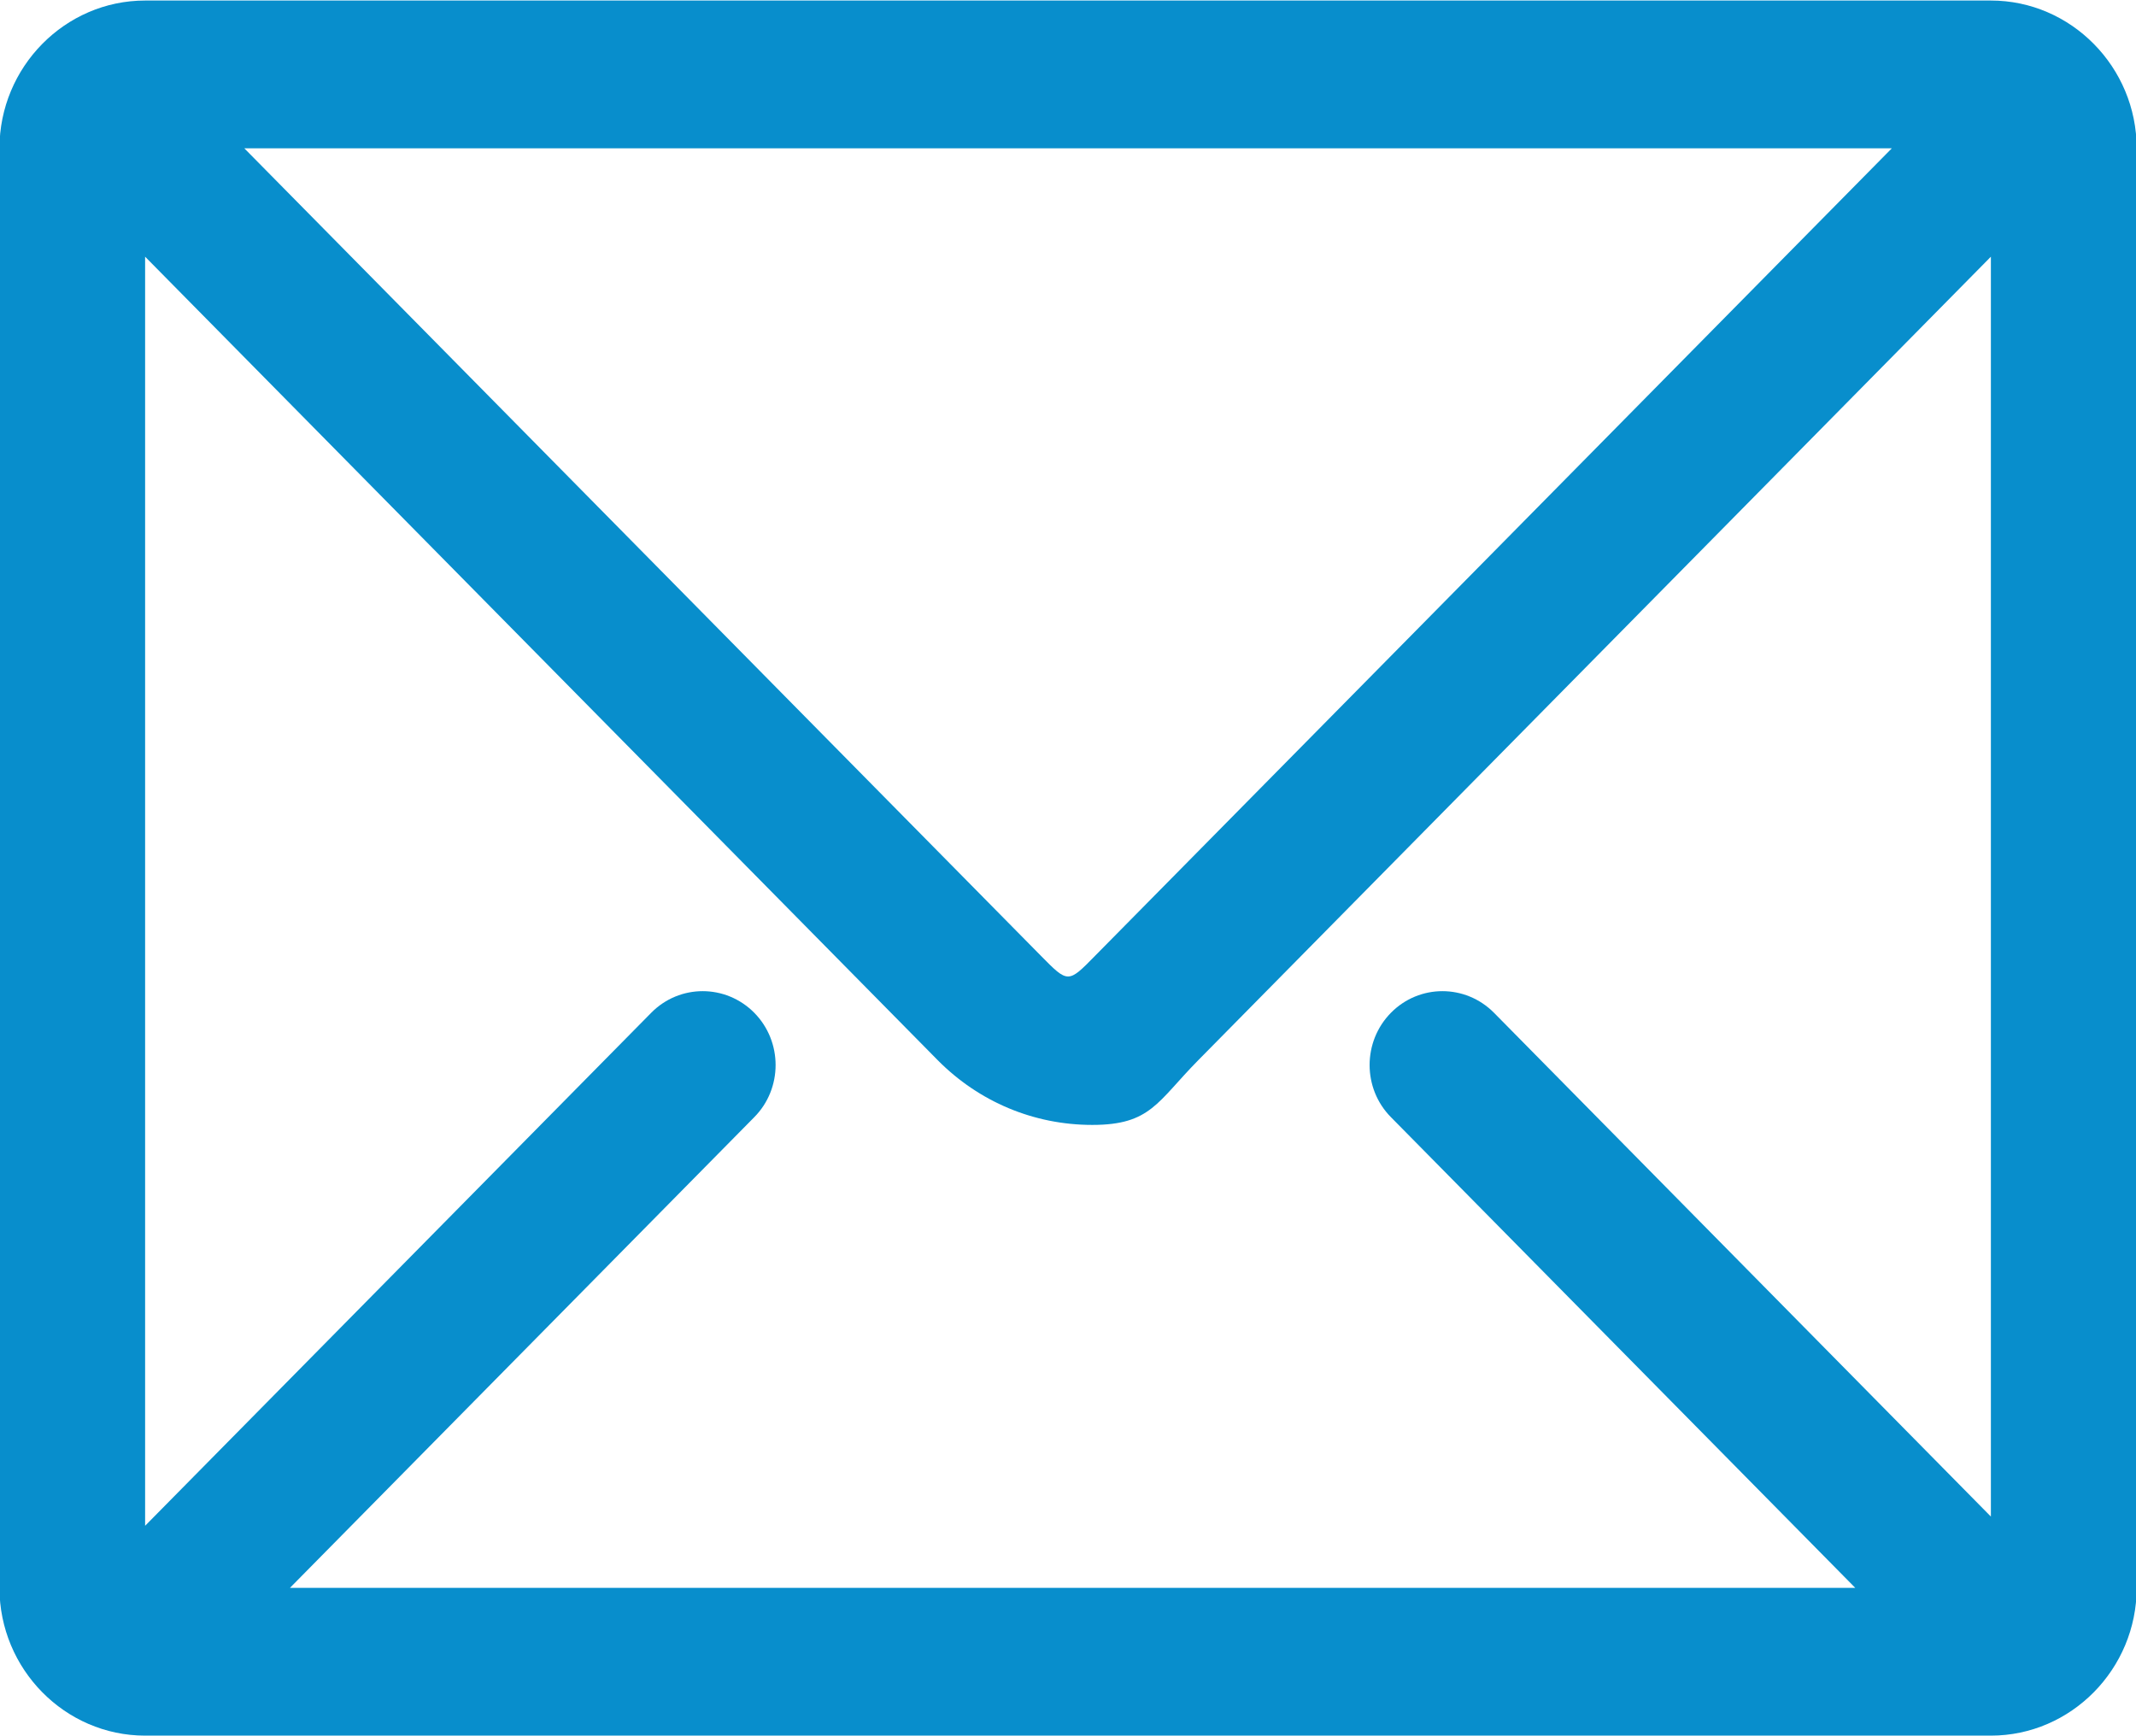
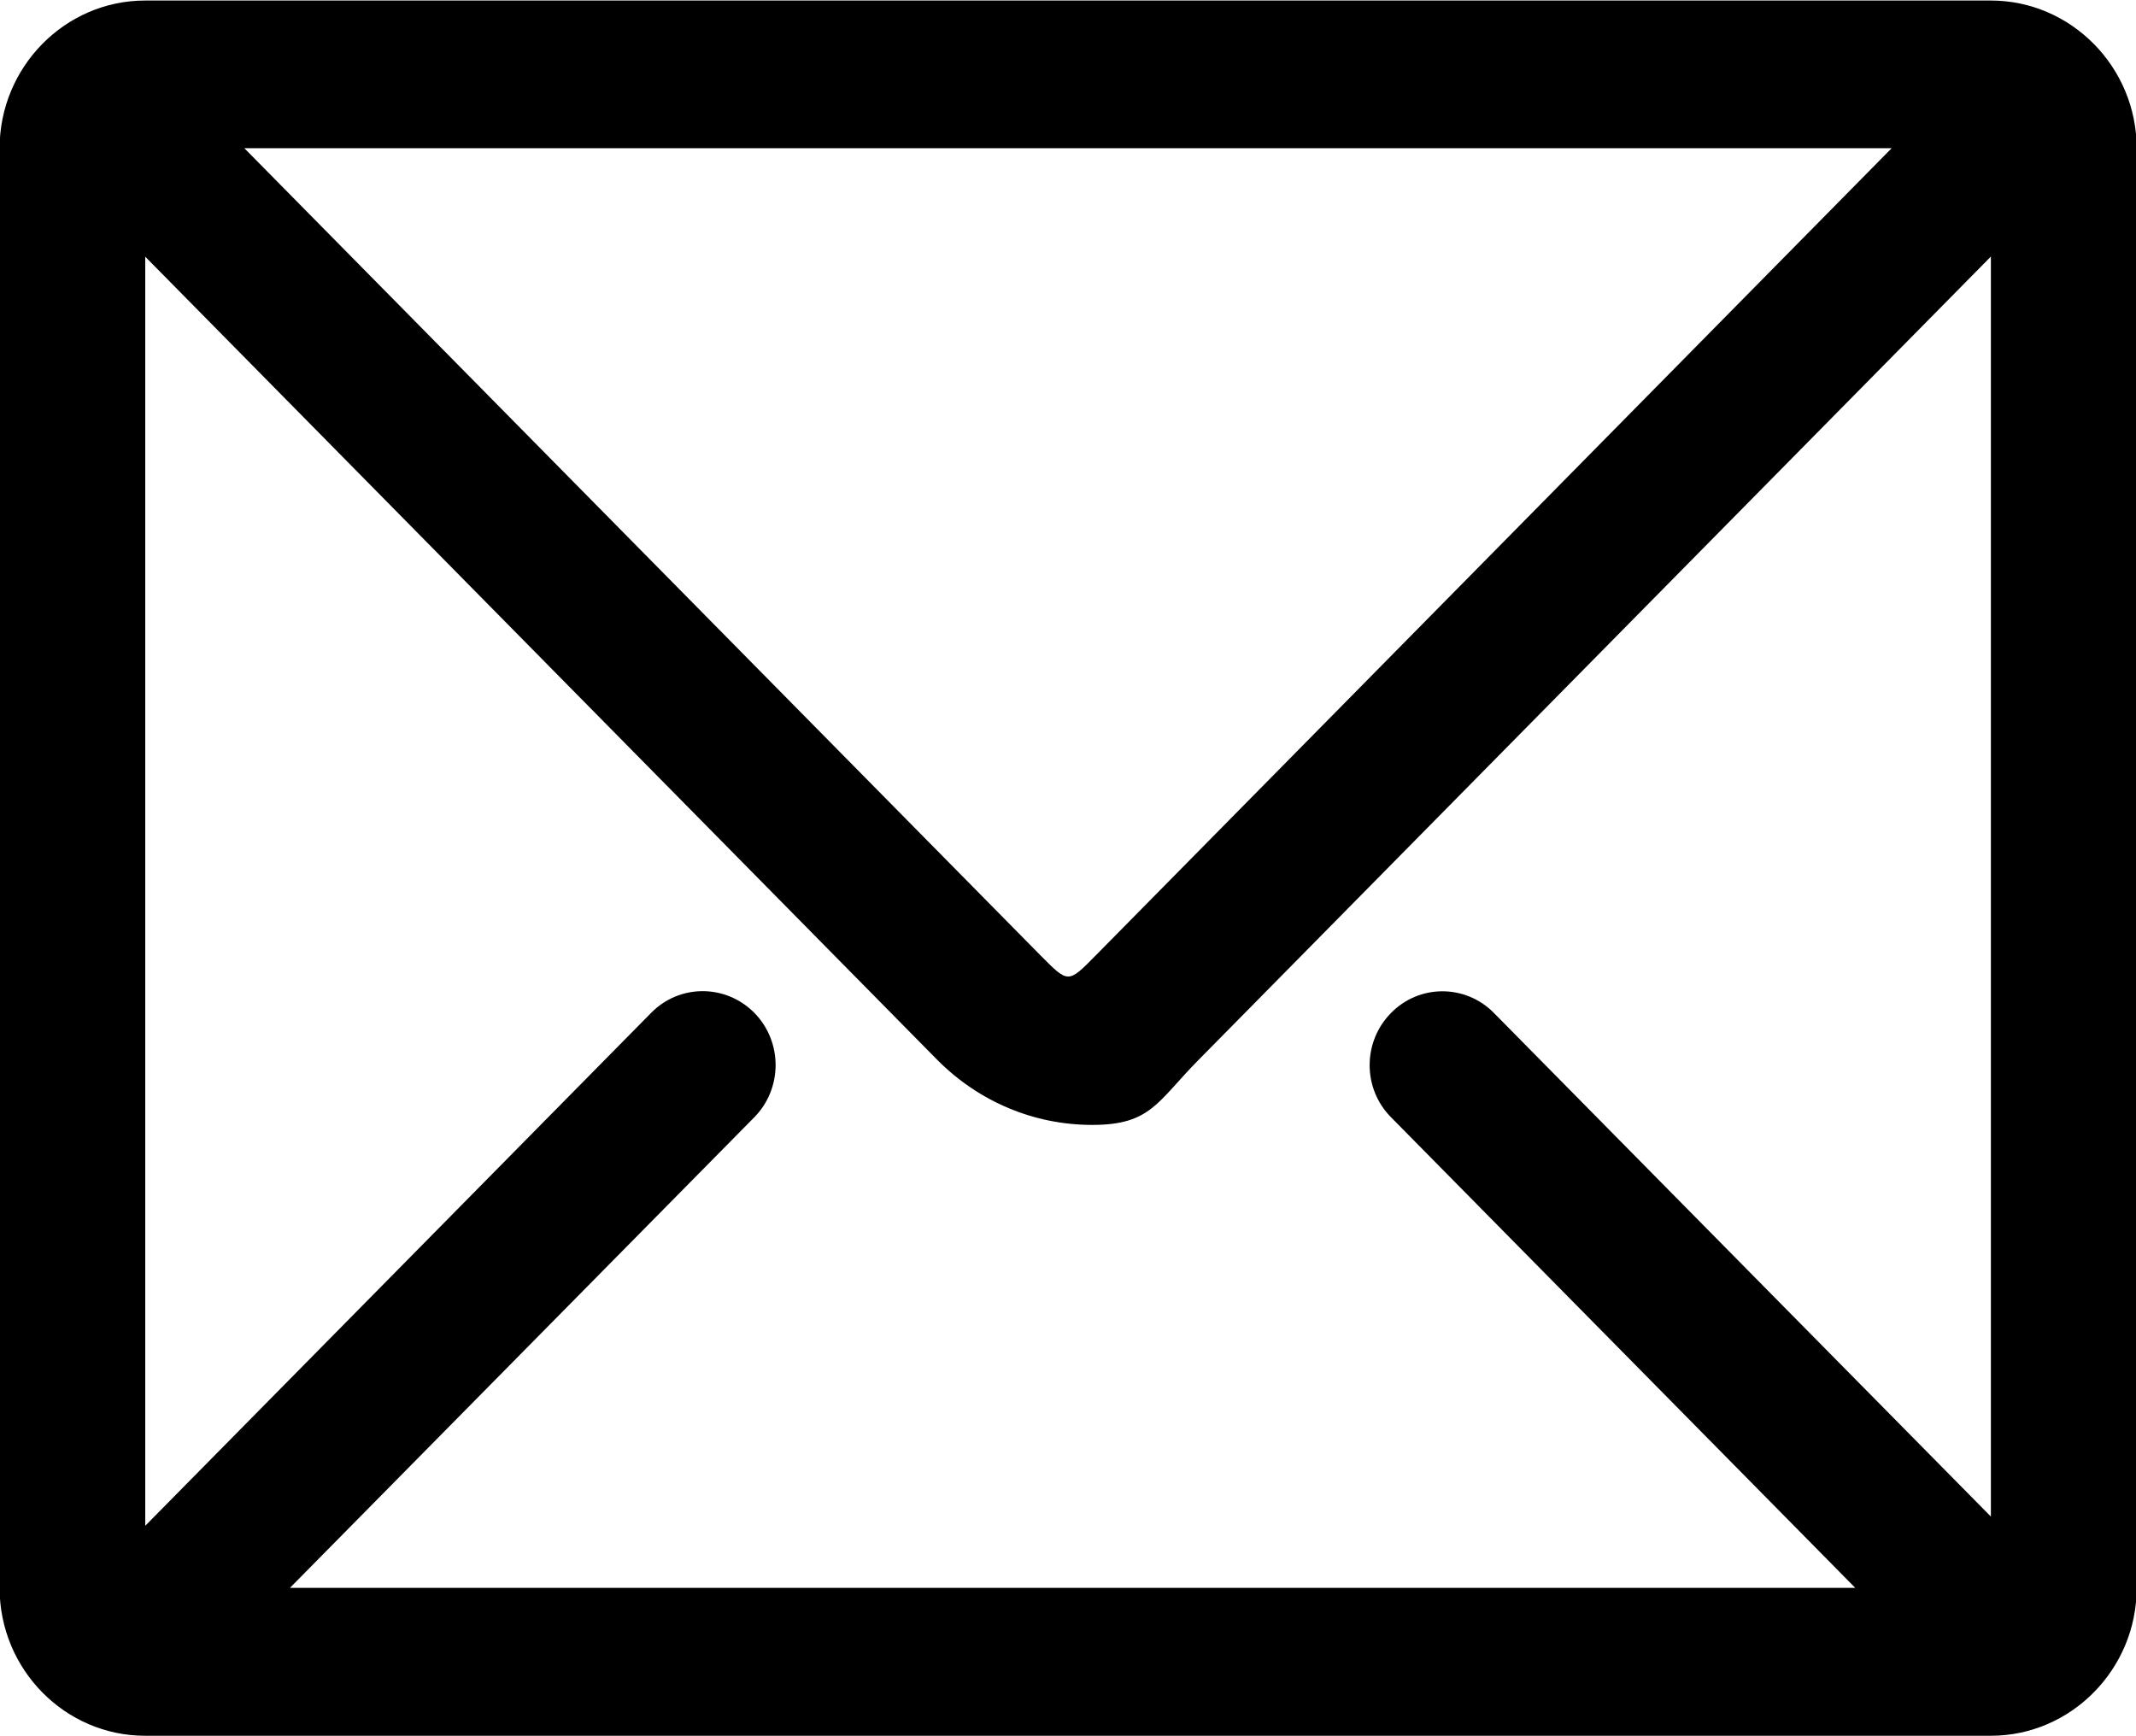
<svg xmlns="http://www.w3.org/2000/svg" preserveAspectRatio="xMidYMid" width="16" height="13" viewBox="0 0 16 13">
-   <defs>
-     <style>
- 
-       .cls-2 {
-         fill: #088ecc;
-       }
-     </style>
-   </defs>
-   <path d="M14.913,0.004 C14.913,0.004 1.087,0.004 1.087,0.004 C0.487,0.004 -0.004,0.502 -0.004,1.111 C-0.004,1.111 -0.004,11.895 -0.004,11.895 C-0.004,12.504 0.487,13.002 1.087,13.002 C1.087,13.002 14.913,13.002 14.913,13.002 C15.513,13.002 16.005,12.504 16.005,11.895 C16.005,11.895 16.005,1.111 16.005,1.111 C16.005,0.502 15.513,0.004 14.913,0.004 ZM14.913,11.361 C14.913,11.361 11.191,7.587 11.191,7.587 C10.977,7.371 10.632,7.371 10.419,7.587 C10.206,7.803 10.206,8.154 10.419,8.369 C10.419,8.369 13.897,11.895 13.897,11.895 C13.897,11.895 2.172,11.895 2.172,11.895 C2.172,11.895 5.650,8.369 5.650,8.369 C5.863,8.154 5.863,7.803 5.650,7.587 C5.436,7.371 5.091,7.371 4.878,7.587 C4.878,7.587 1.087,11.430 1.087,11.430 C1.087,11.430 1.087,1.923 1.087,1.923 C1.087,1.923 7.024,7.942 7.024,7.942 C7.333,8.254 7.744,8.427 8.182,8.427 C8.620,8.427 8.668,8.254 8.976,7.942 C8.976,7.942 14.913,1.923 14.913,1.923 C14.913,1.923 14.913,11.361 14.913,11.361 ZM1.830,1.111 C1.830,1.111 14.171,1.111 14.171,1.111 C14.171,1.111 8.204,7.159 8.204,7.159 C8.000,7.367 8.001,7.367 7.796,7.159 C7.796,7.159 1.830,1.111 1.830,1.111 Z" id="path-1" class="cls-2" fill-rule="evenodd" />
+   <path d="M14.913.004H1.087c-.6 0-1.09.498-1.09 1.107v10.785c0 .61.49 1.107 1.09 1.107h13.826c.6 0 1.092-.498 1.092-1.107V1.11c0-.608-.492-1.106-1.092-1.106zm0 11.357L11.19 7.588c-.213-.216-.558-.216-.77 0-.214.216-.214.567 0 .782l3.477 3.525H2.172L5.65 8.37c.213-.216.213-.567 0-.783-.214-.216-.56-.216-.772 0l-3.79 3.843V1.923l5.936 6.02c.31.31.72.484 1.158.484.438 0 .486-.173.794-.485l5.937-6.02v9.44zM1.83 1.11h12.34L8.205 7.16c-.204.207-.203.207-.408 0L1.83 1.11z" id="path-1" class="cls-2" fill-rule="evenodd" />
</svg>
